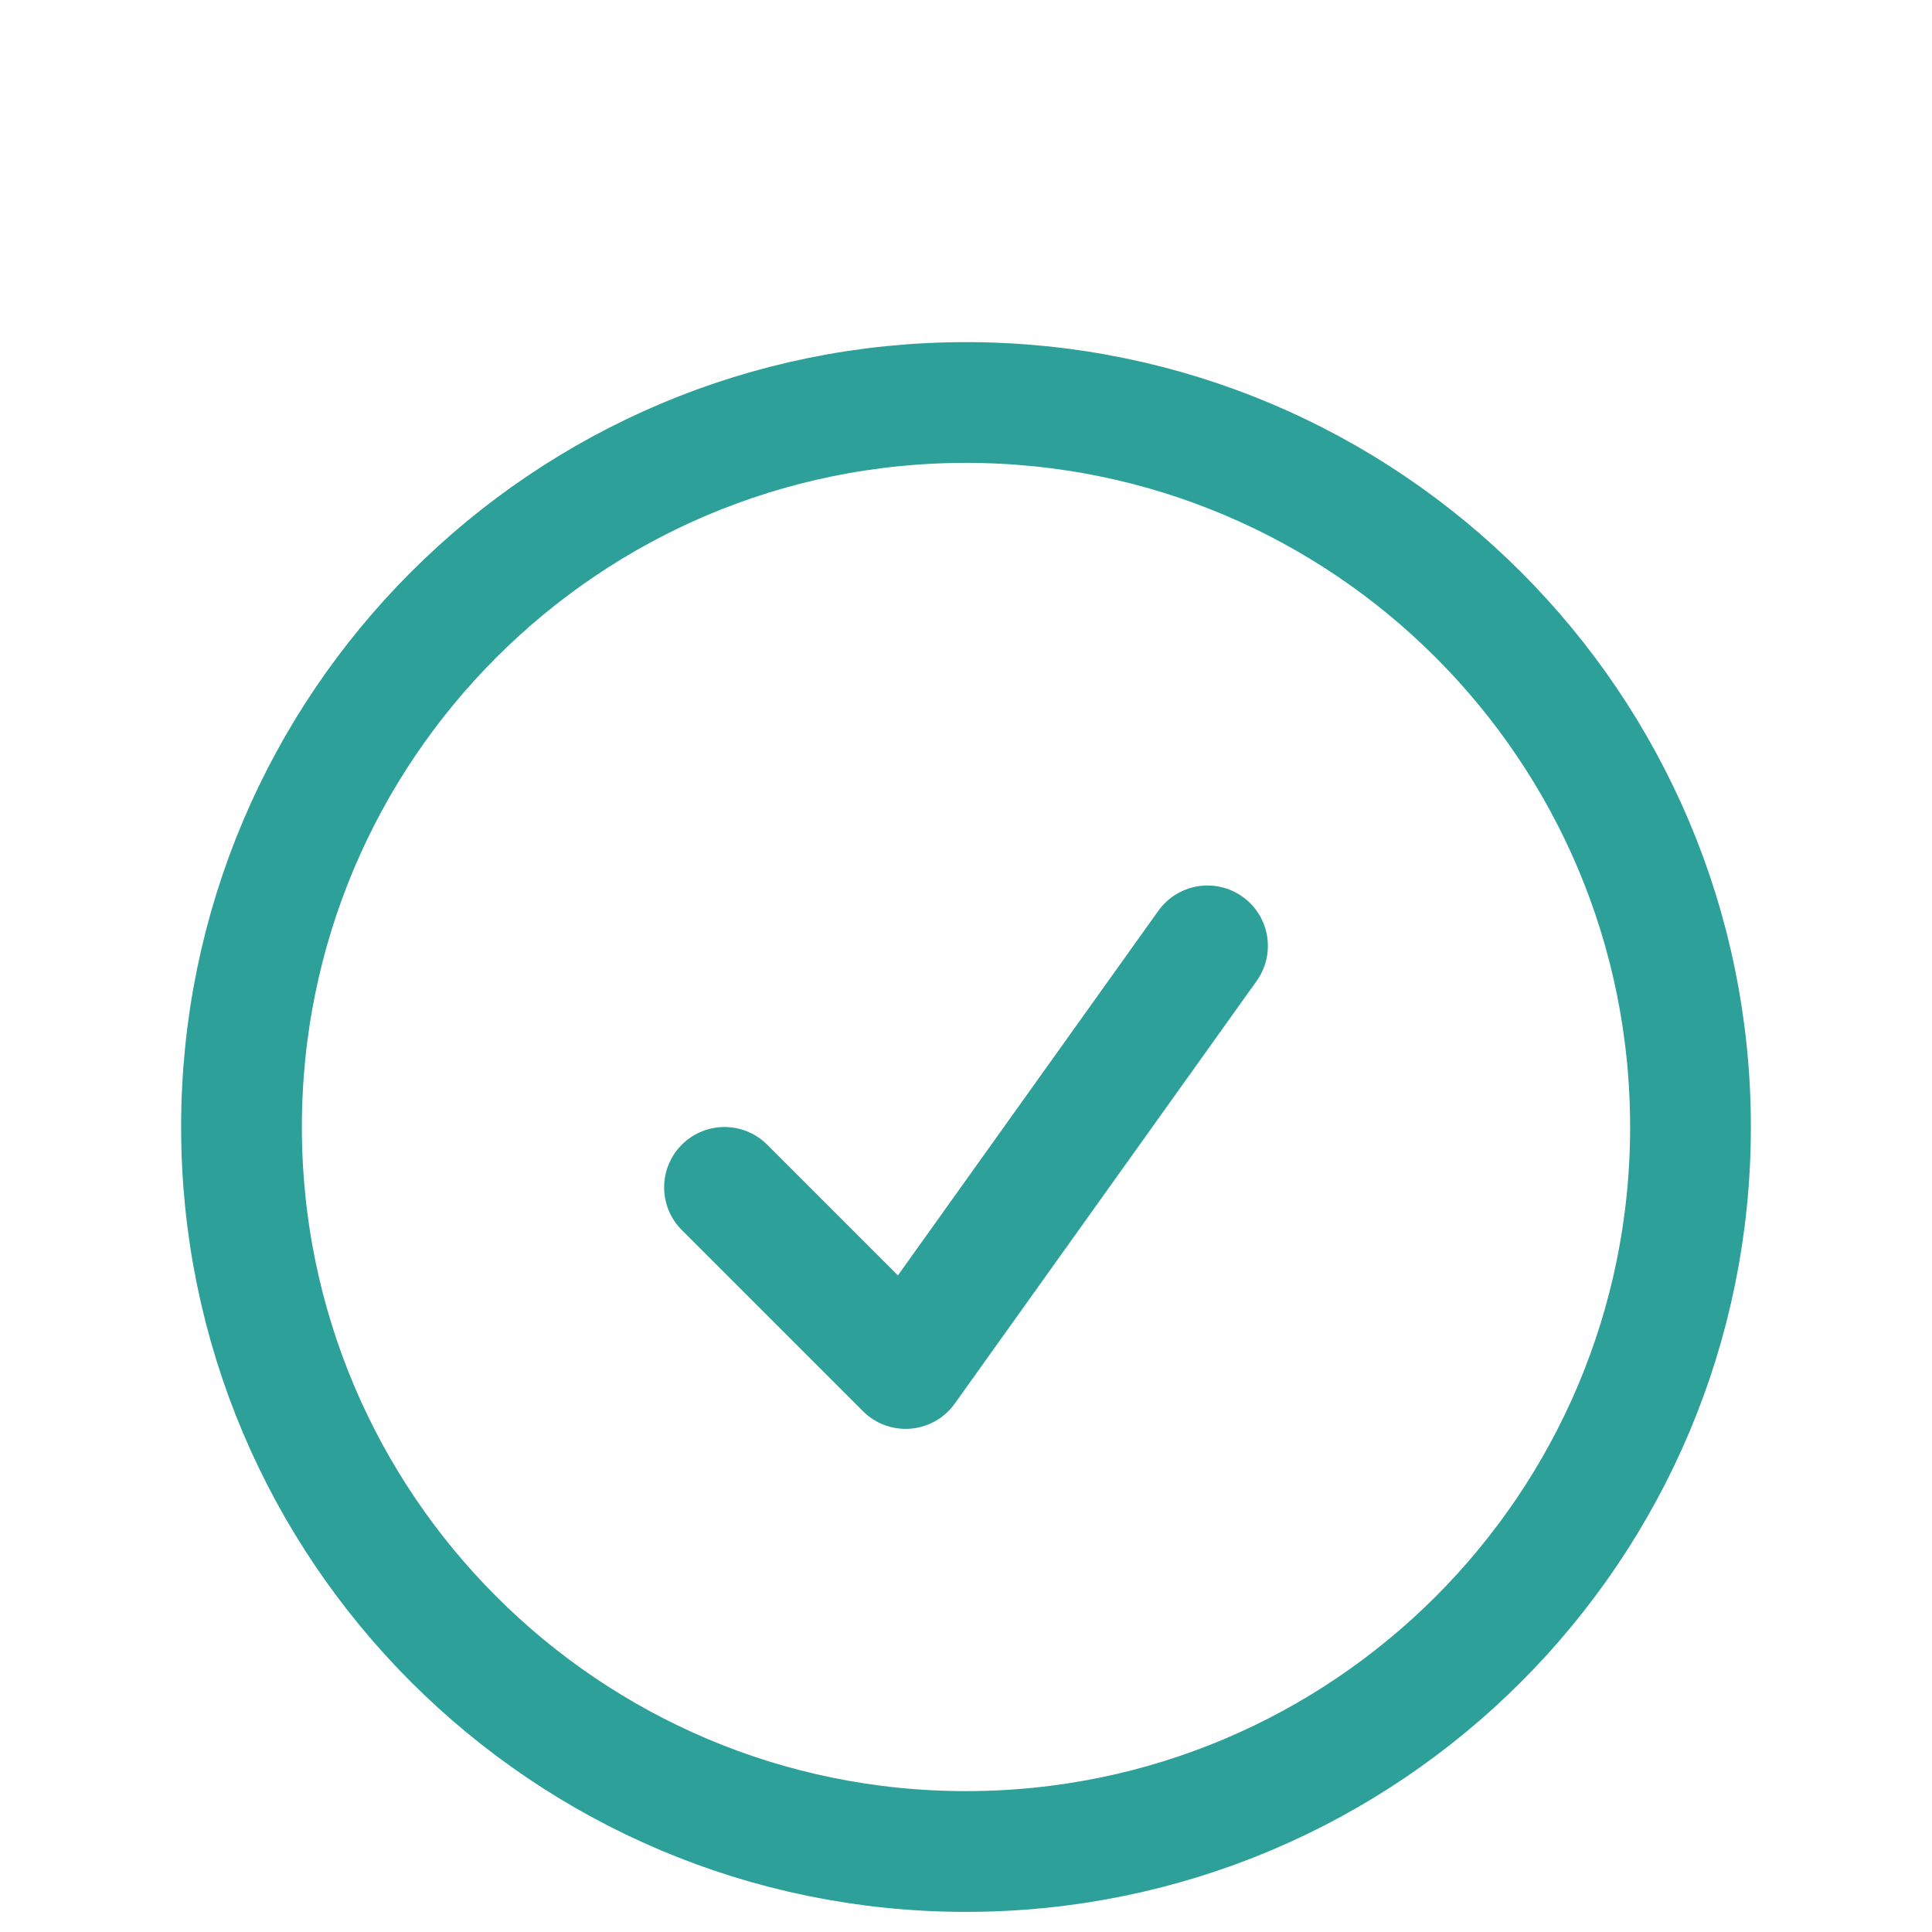
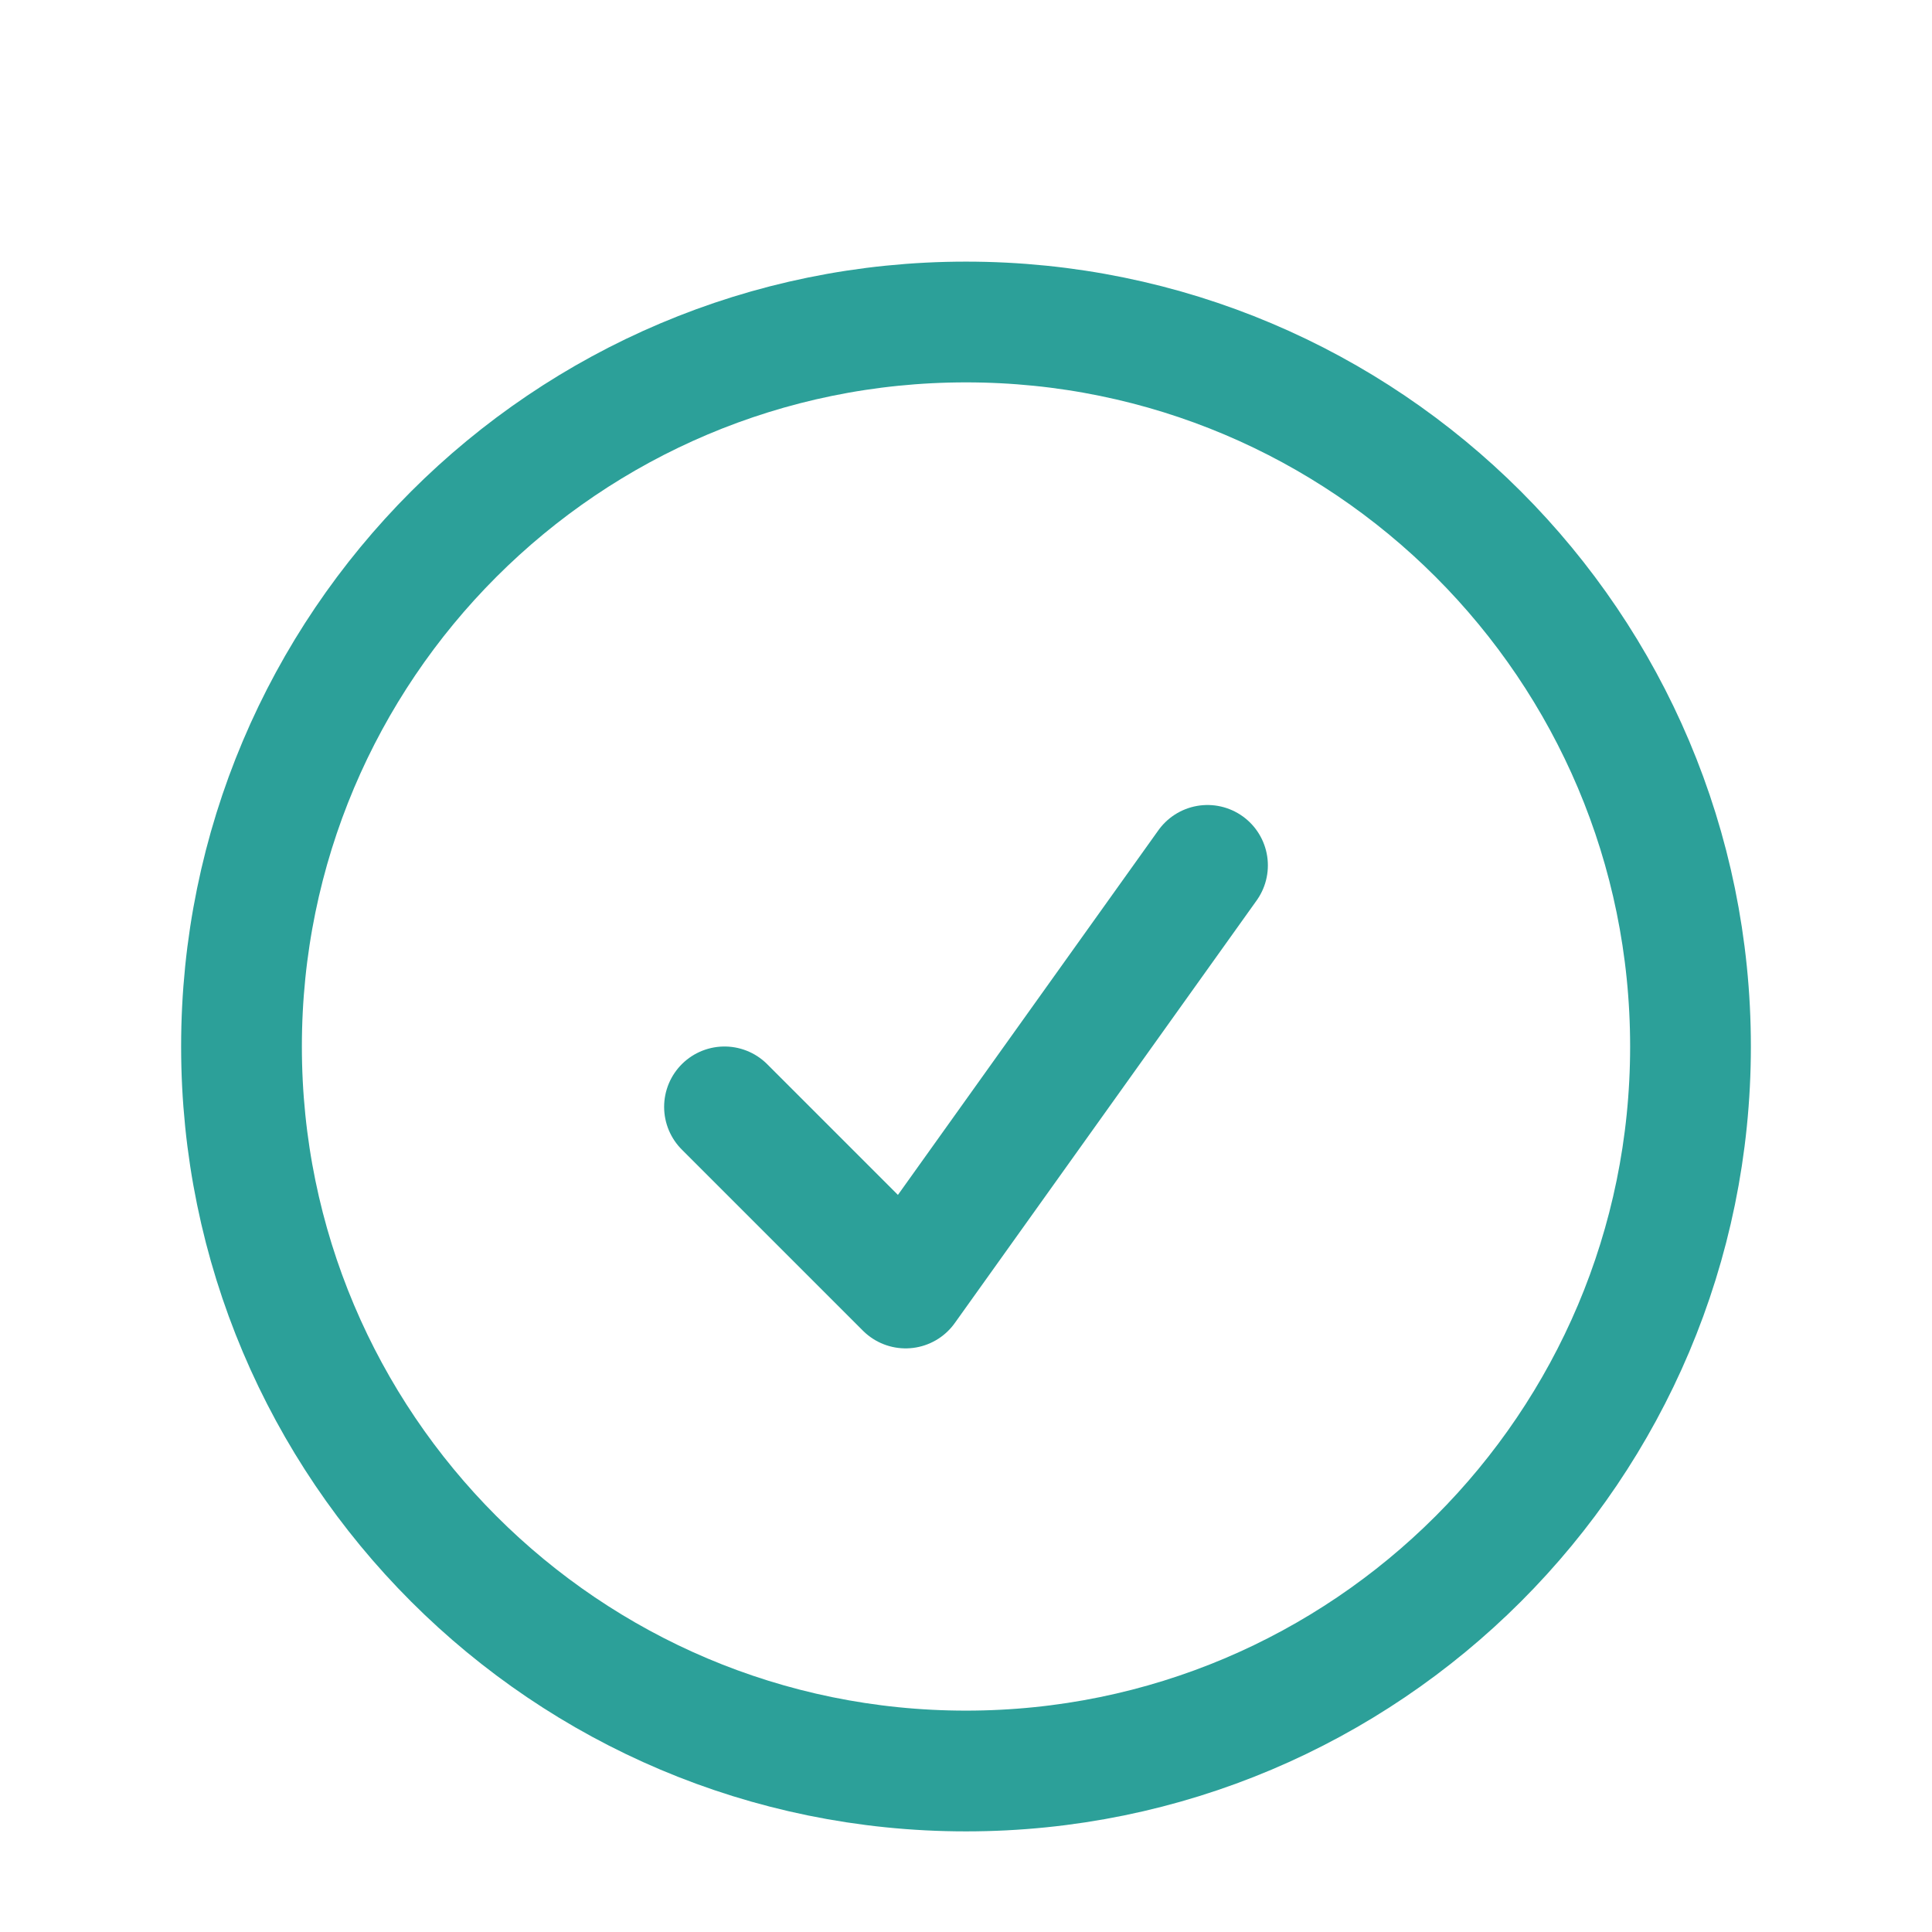
- <svg xmlns="http://www.w3.org/2000/svg" fill="none" viewBox="0 -2 24 24" stroke-width="1.5" stroke="#2ca099" class="size-6" width="22" height="22">
+ <svg xmlns="http://www.w3.org/2000/svg" fill="none" viewBox="0 -1 24 24" stroke-width="1.5" stroke="#2ca099" class="size-6" width="22" height="22">
  <path stroke-linecap="round" stroke-linejoin="round" d="M9 12.75 11.25 15 15 9.75M21 12a9 9 0 1 1-18 0 9 9 0 0 1 18 0Z" />
</svg>
